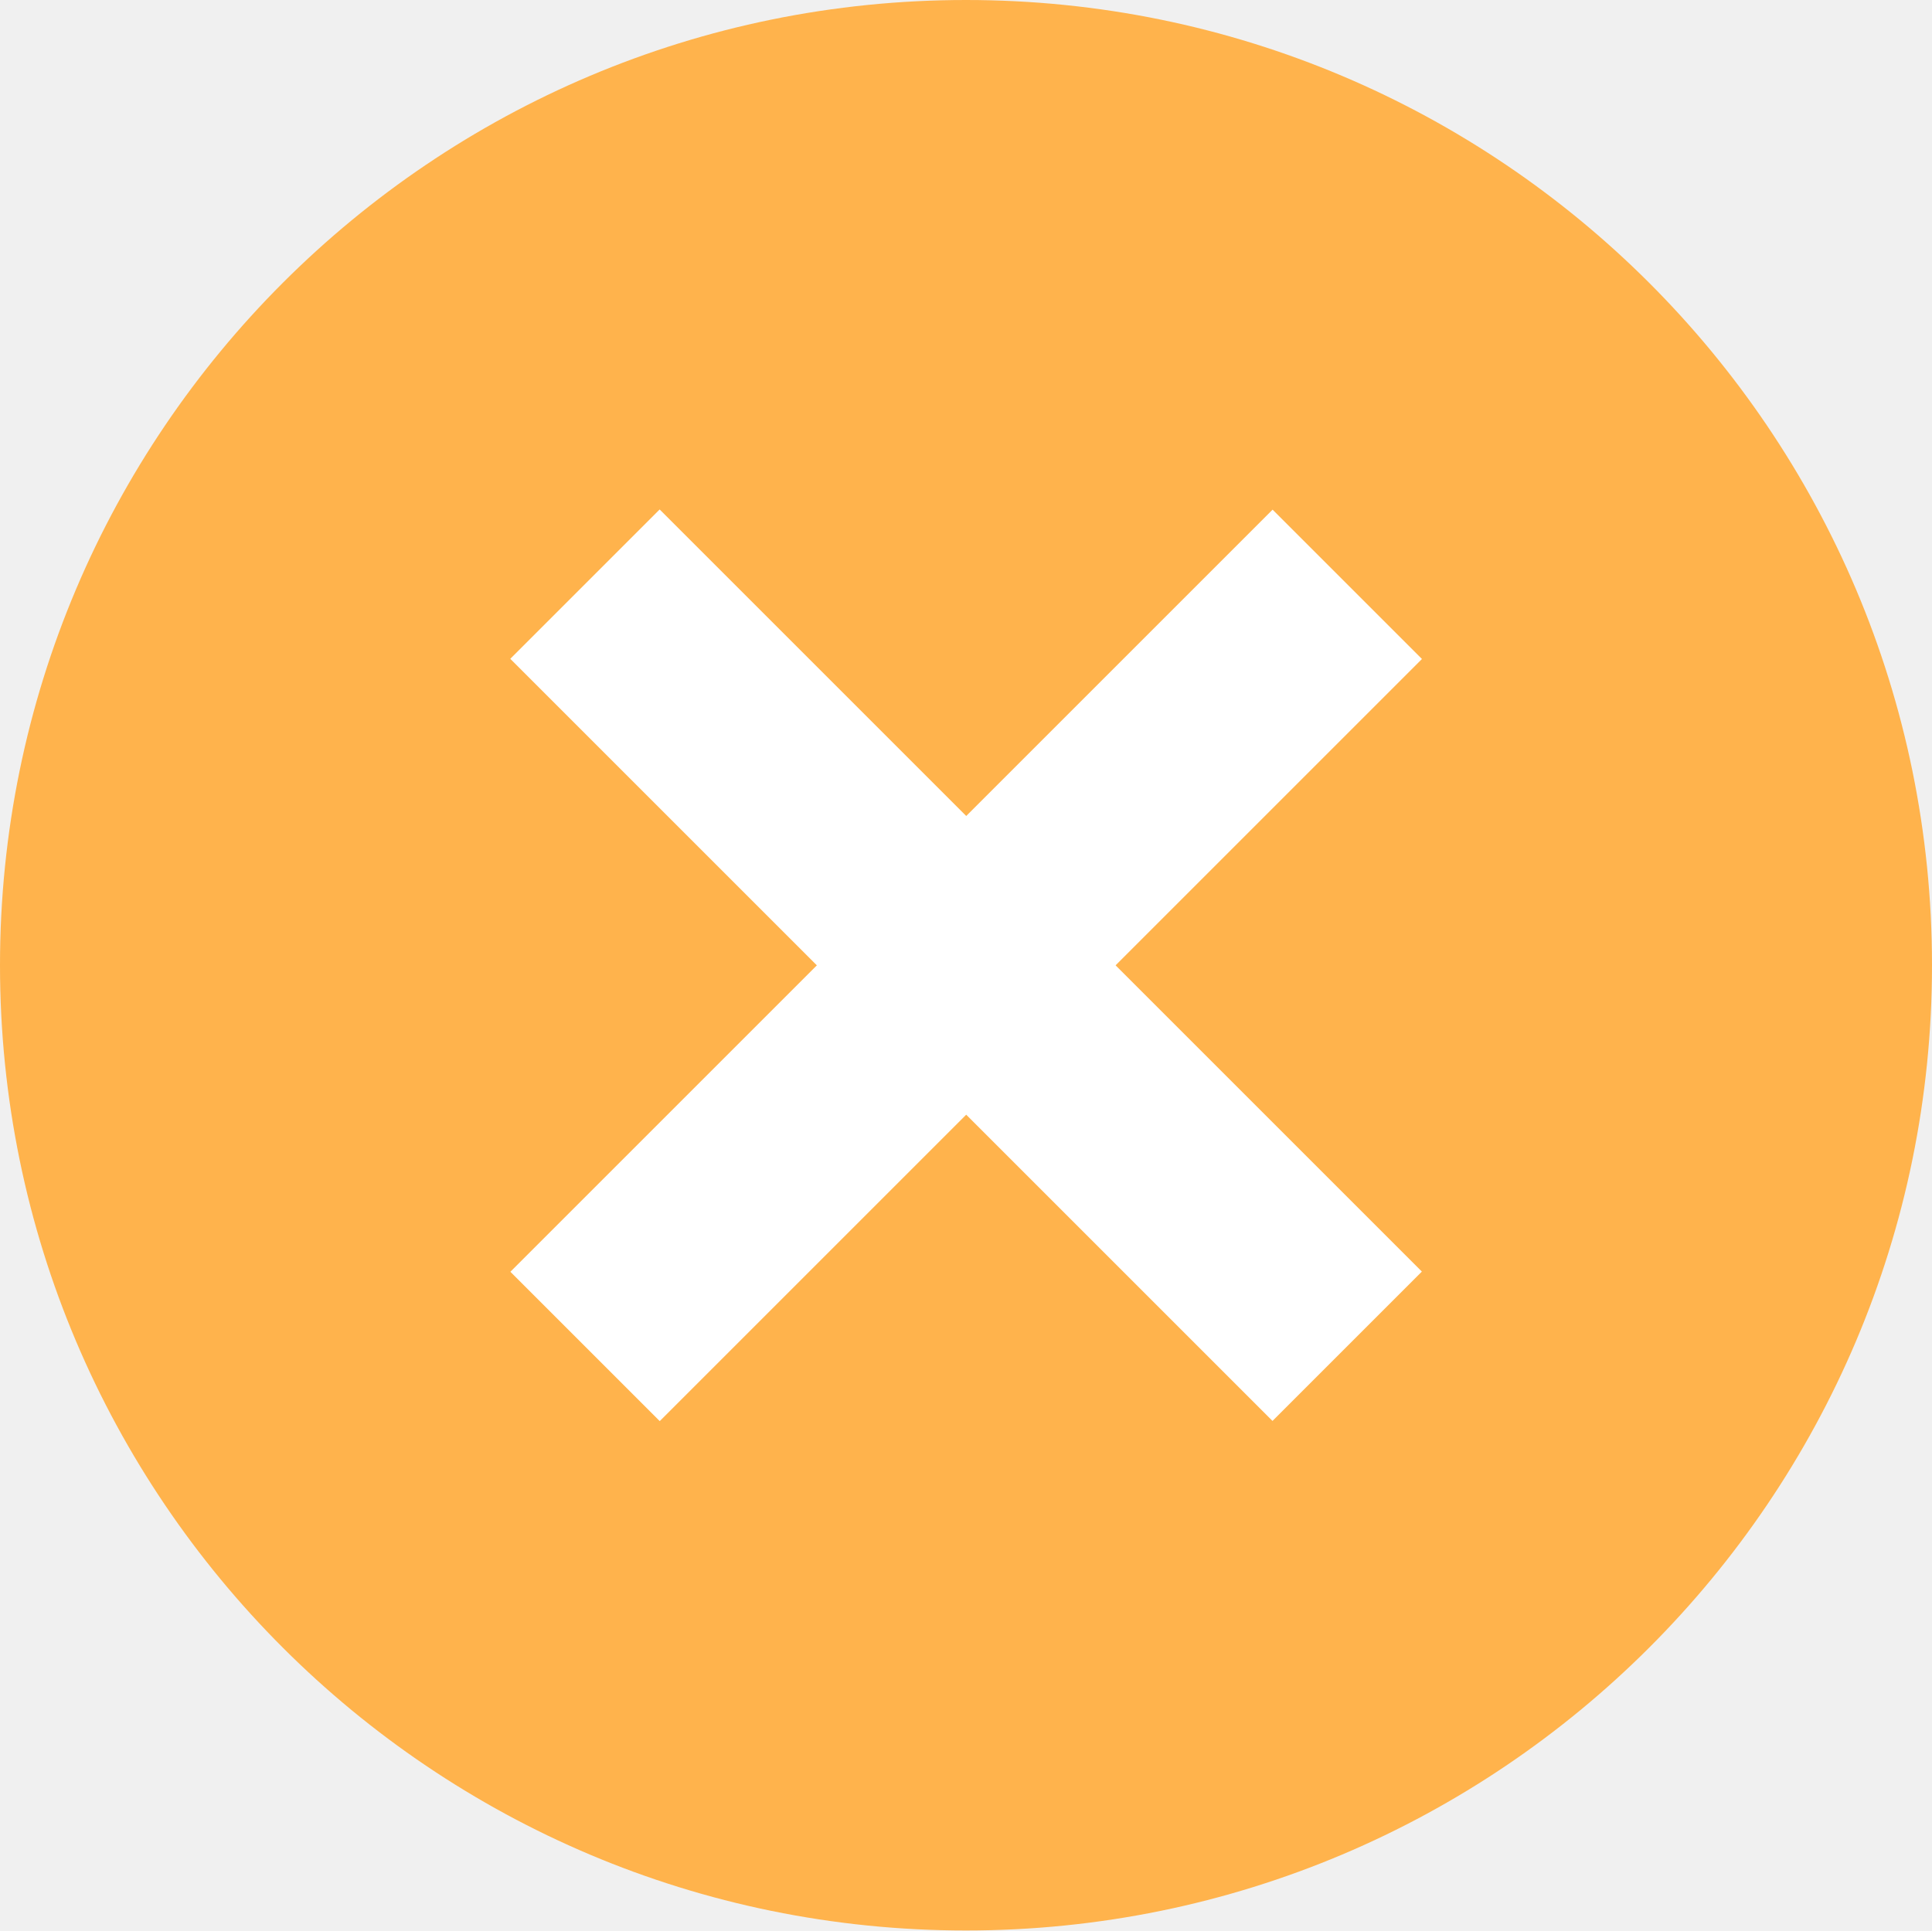
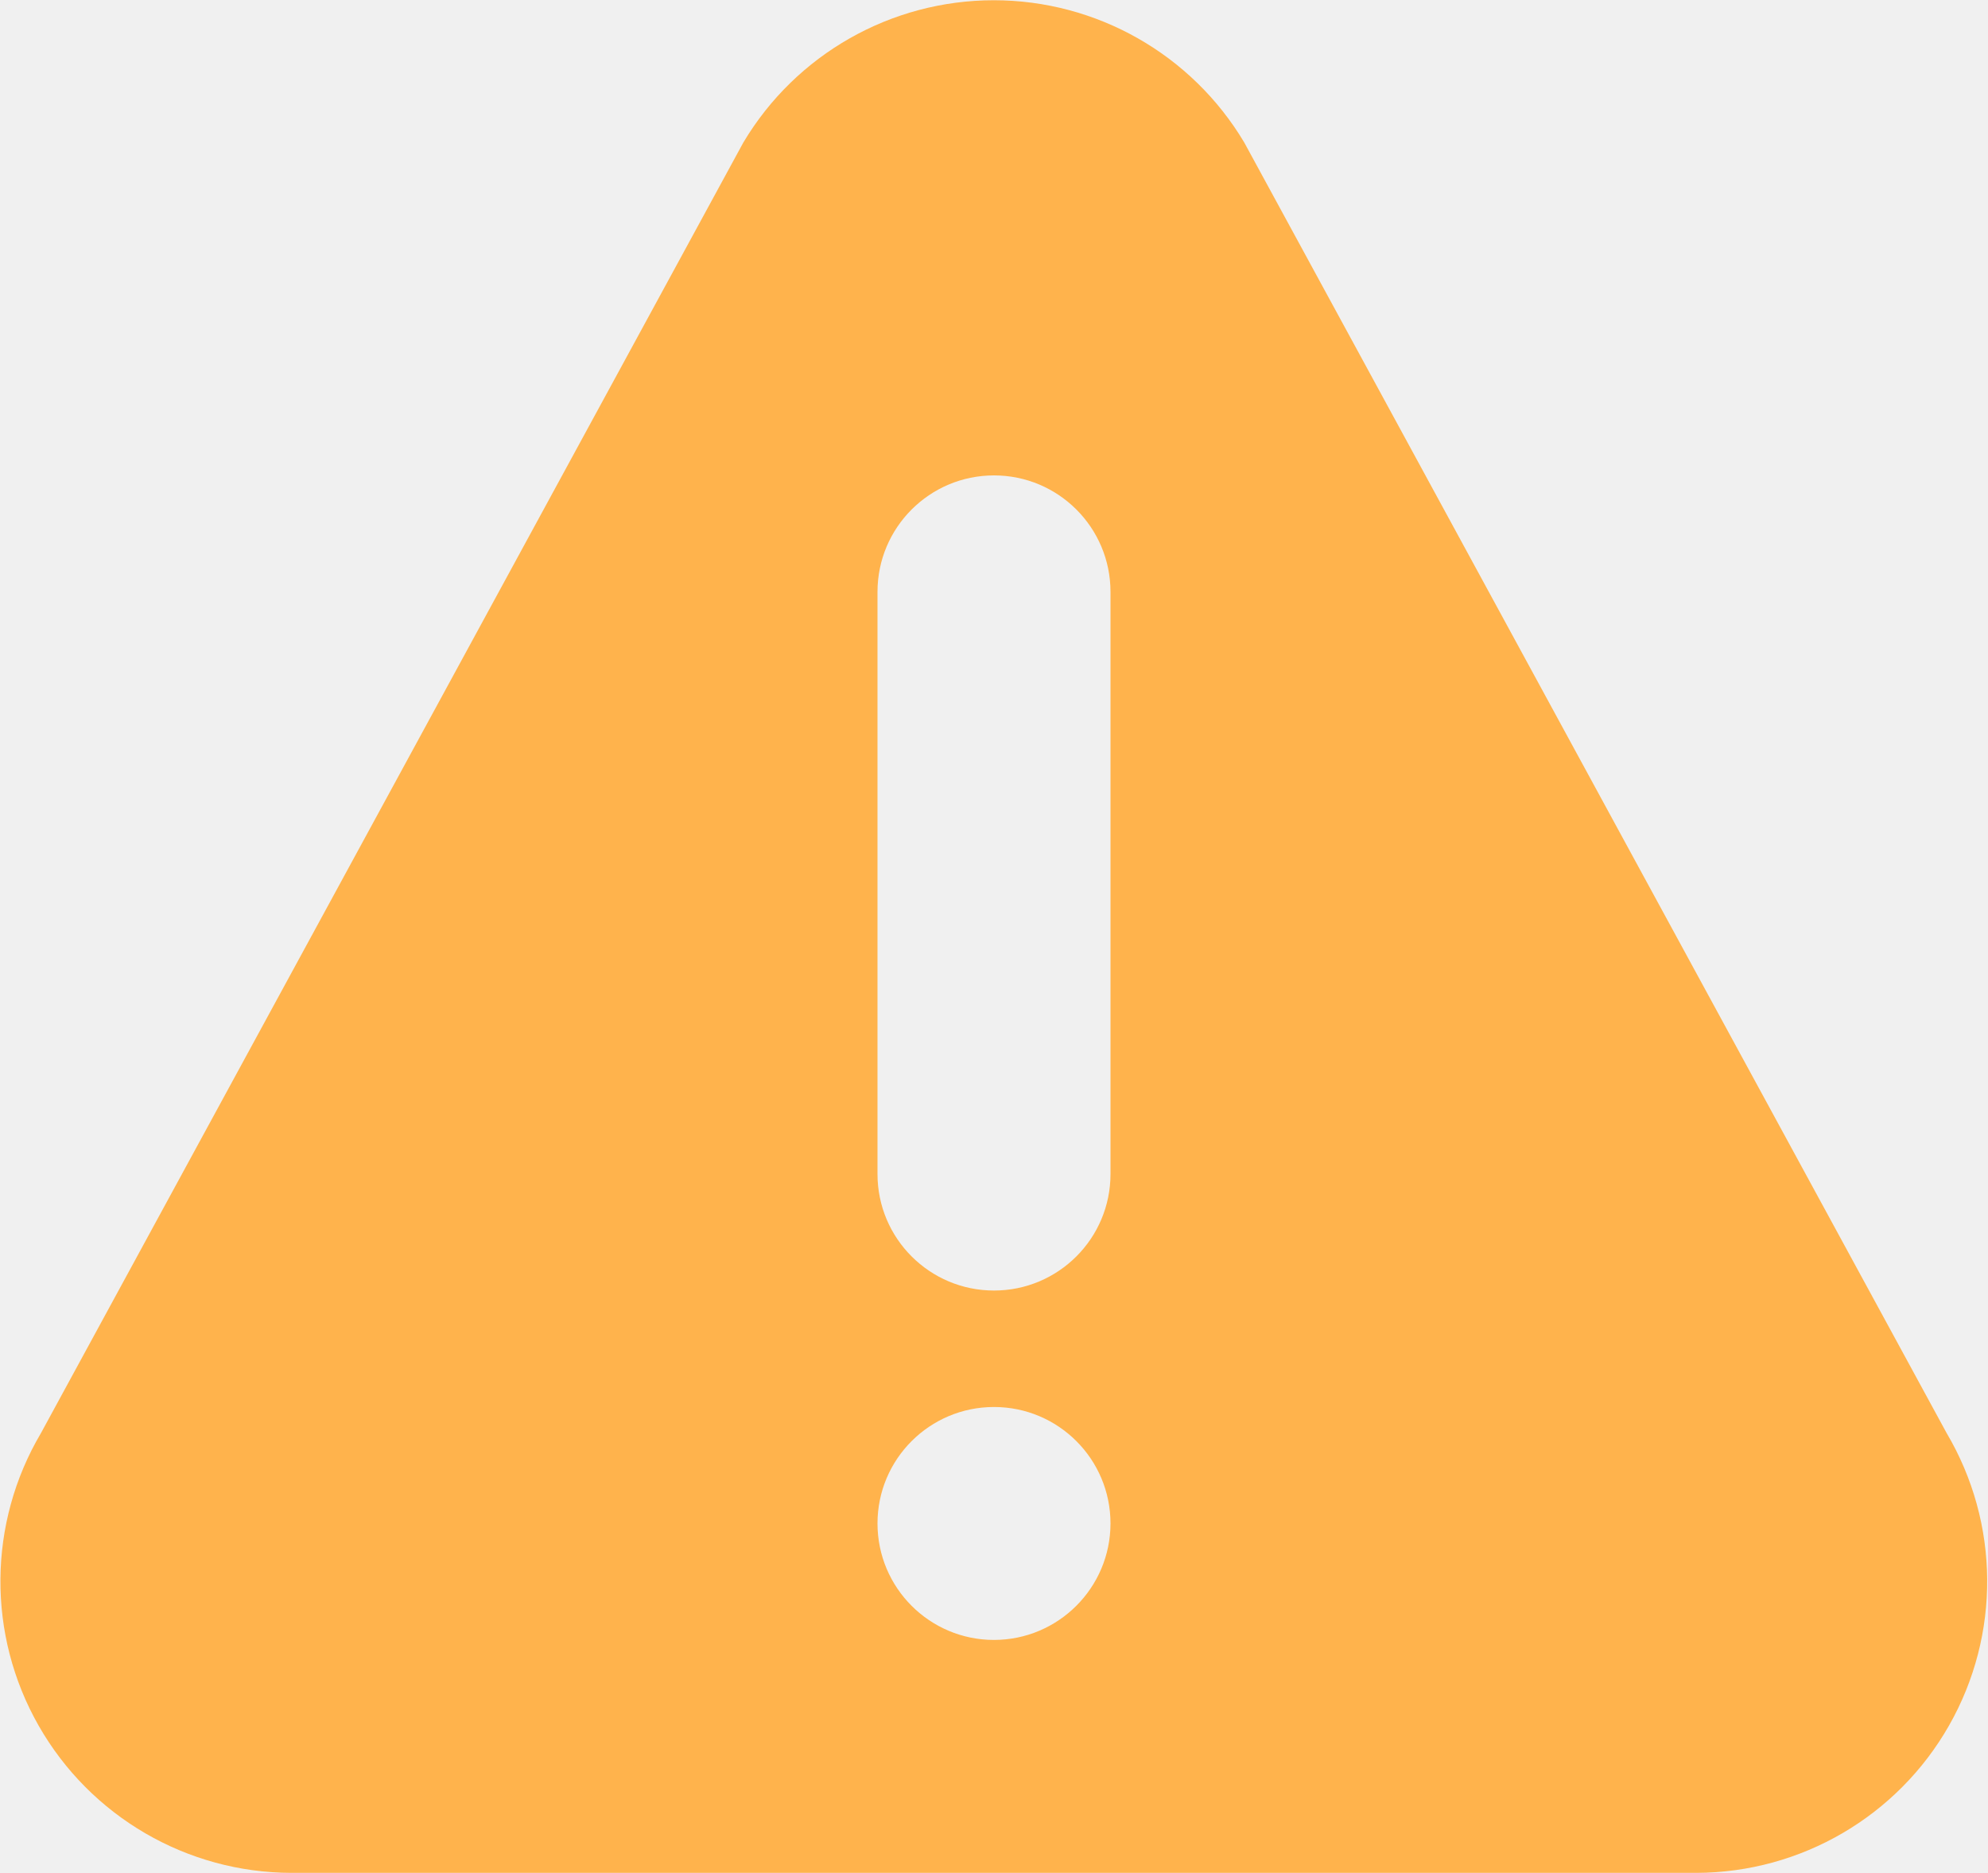
- <svg xmlns="http://www.w3.org/2000/svg" width="15" height="14.99" viewBox="0 0 15 14.99">
-   <g id="close" transform="translate(0 -0.168)">
-     <ellipse id="Ellipse_130" data-name="Ellipse 130" cx="7.5" cy="7.495" rx="7.5" ry="7.495" transform="translate(0 0.168)" fill="#ffb34c" />
-     <g id="Group_17588" data-name="Group 17588" transform="translate(13.418 7.663) rotate(135)">
-       <rect id="Rectangle_2903" data-name="Rectangle 2903" width="1.64" height="8.369" transform="translate(3.364)" fill="#fff" />
-       <rect id="Rectangle_2904" data-name="Rectangle 2904" width="8.369" height="1.64" transform="translate(0 3.363)" fill="#fff" />
-     </g>
+ <svg xmlns="http://www.w3.org/2000/svg" id="warning" width="15" height="14.135" viewBox="0 0 15 14.135">
+   <g id="Group_17599" data-name="Group 17599">
+     <path id="Path_24913" data-name="Path 24913" d="M14.688,25.575l-5.3-9.741a2.2,2.2,0,0,0-3.779,0l-5.3,9.741A2.2,2.2,0,0,0,2.2,28.894H12.8A2.2,2.2,0,0,0,14.688,25.575ZM7.5,27.136a.879.879,0,1,1,.879-.879A.88.88,0,0,1,7.5,27.136Zm.879-3.516a.879.879,0,1,1-1.758,0V19.226a.879.879,0,1,1,1.758,0Z" transform="translate(0 -14.759)" fill="#ffb34c" />
  </g>
</svg>
